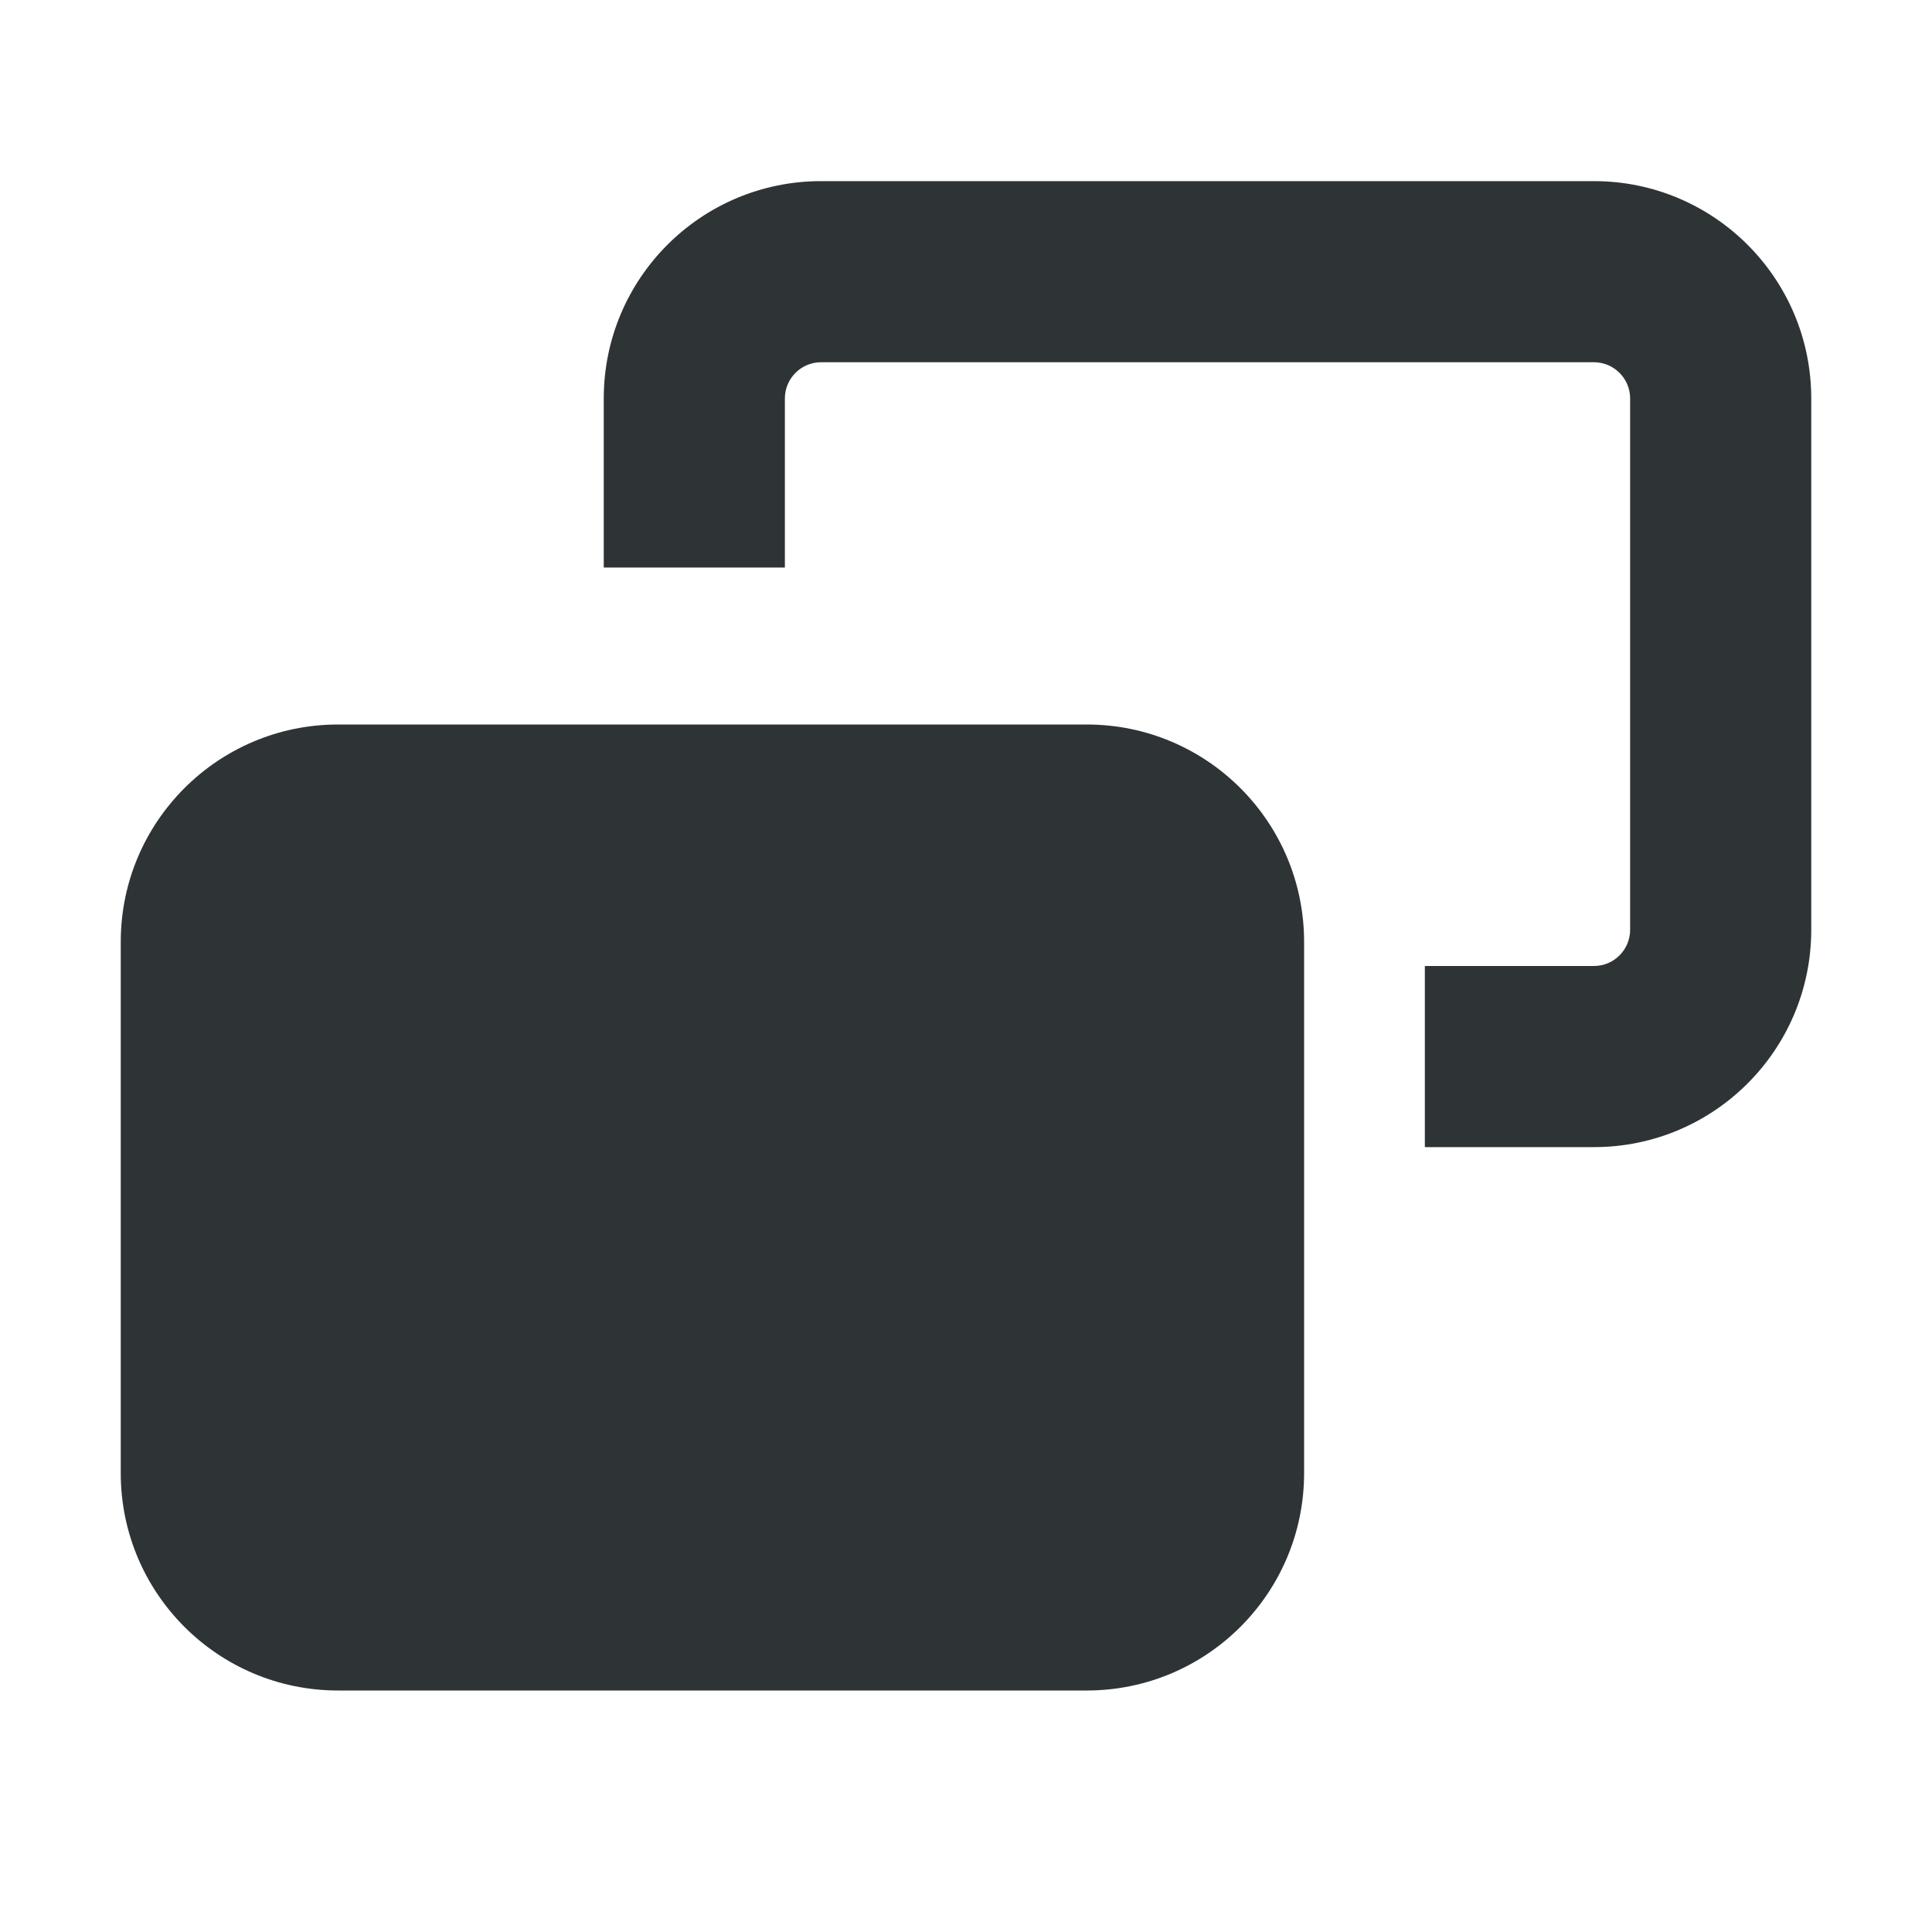
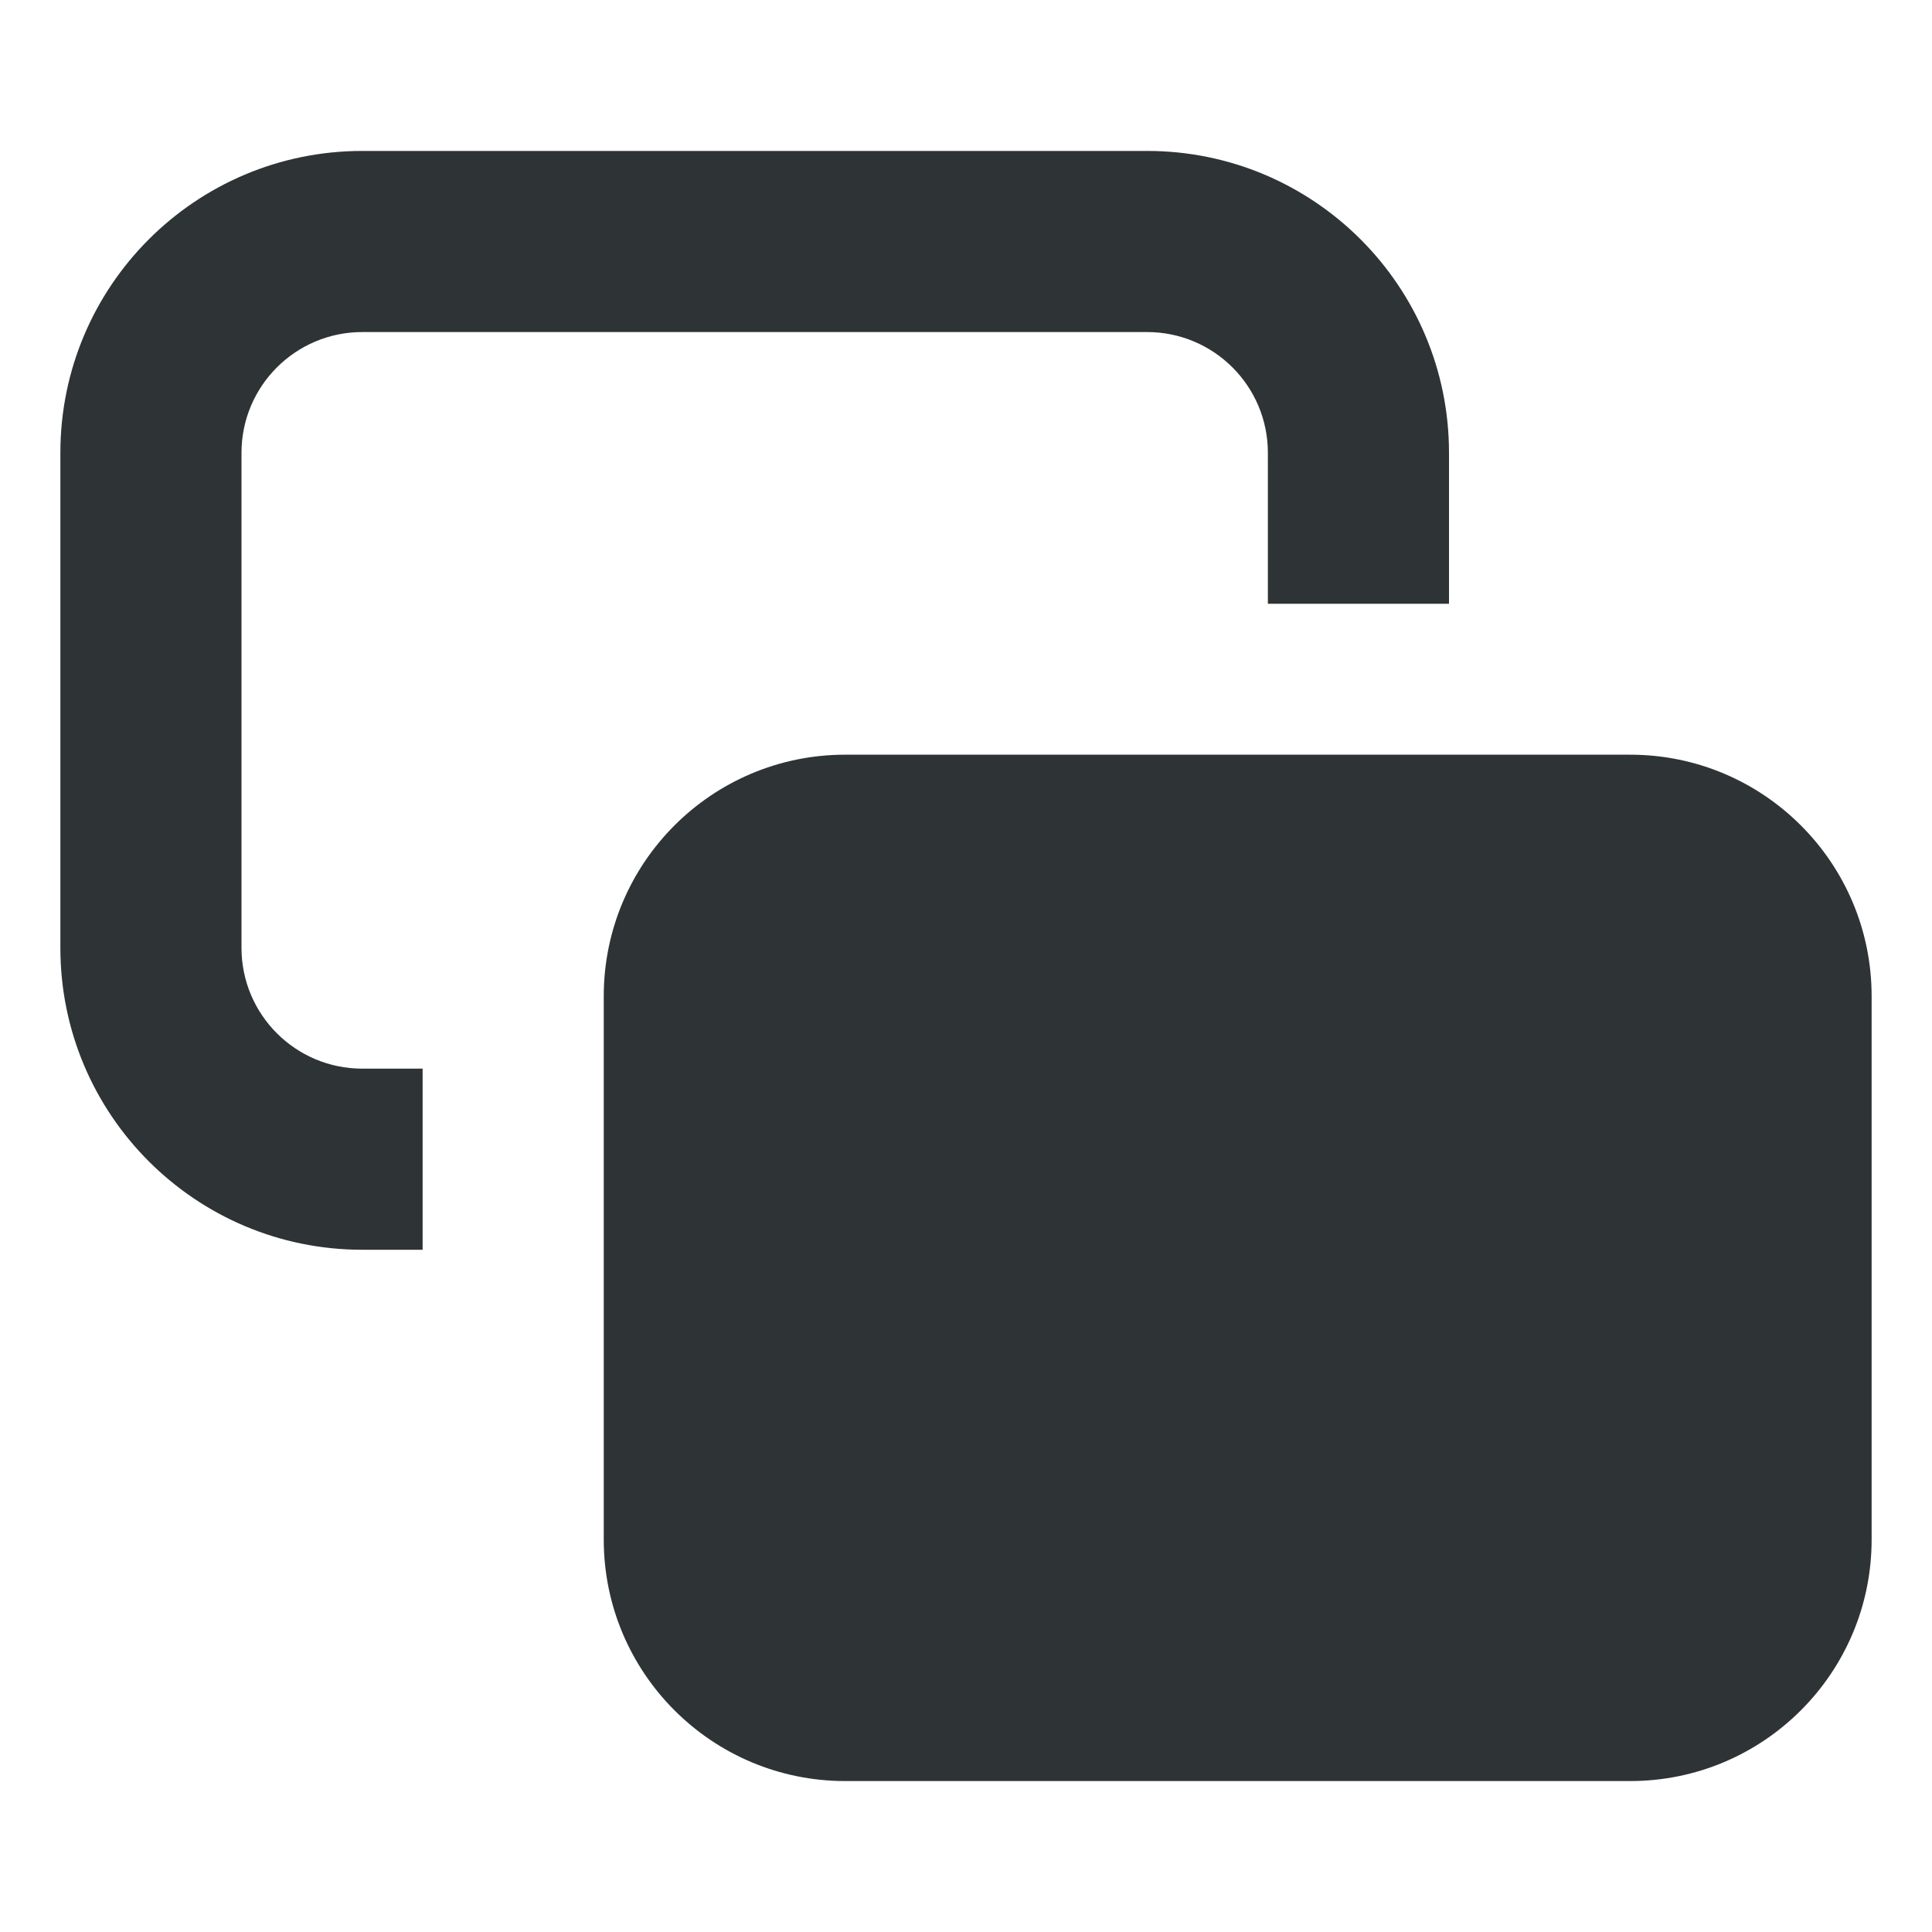
<svg xmlns="http://www.w3.org/2000/svg" width="16" height="16" viewBox="0 0 16 16">
  <g fill="#2e3436">
-     <path d="M6.8 1.5h6.4A1.8 1.8 0 0 1 15 3.3v4.4a1.8 1.8 0 0 1-1.8 1.8h-1.4V8h1.4a.3.3 0 0 0 .3-.3V3.3a.3.3 0 0 0-.3-.3H6.8a.3.3 0 0 0-.3.3v1.4H5V3.3a1.8 1.8 0 0 1 1.8-1.8z" />
-     <rect x="1" y="6" width="9.8" height="8" rx="1.8" />
+     <path d="M3 1.25h6.5a2.5 2.5 0 0 1 2.5 2.5V5h-1.5V3.75a1 1 0 0 0-1-1H3a1 1 0 0 0-1 1v4.1a1 1 0 0 0 1 1h.5v1.5H3A2.5 2.5 0 0 1 .5 7.85v-4.1A2.5 2.5 0 0 1 3 1.25z" />
+     <rect x="5" y="6.25" width="10.5" height="8.5" rx="2" />
  </g>
</svg>
